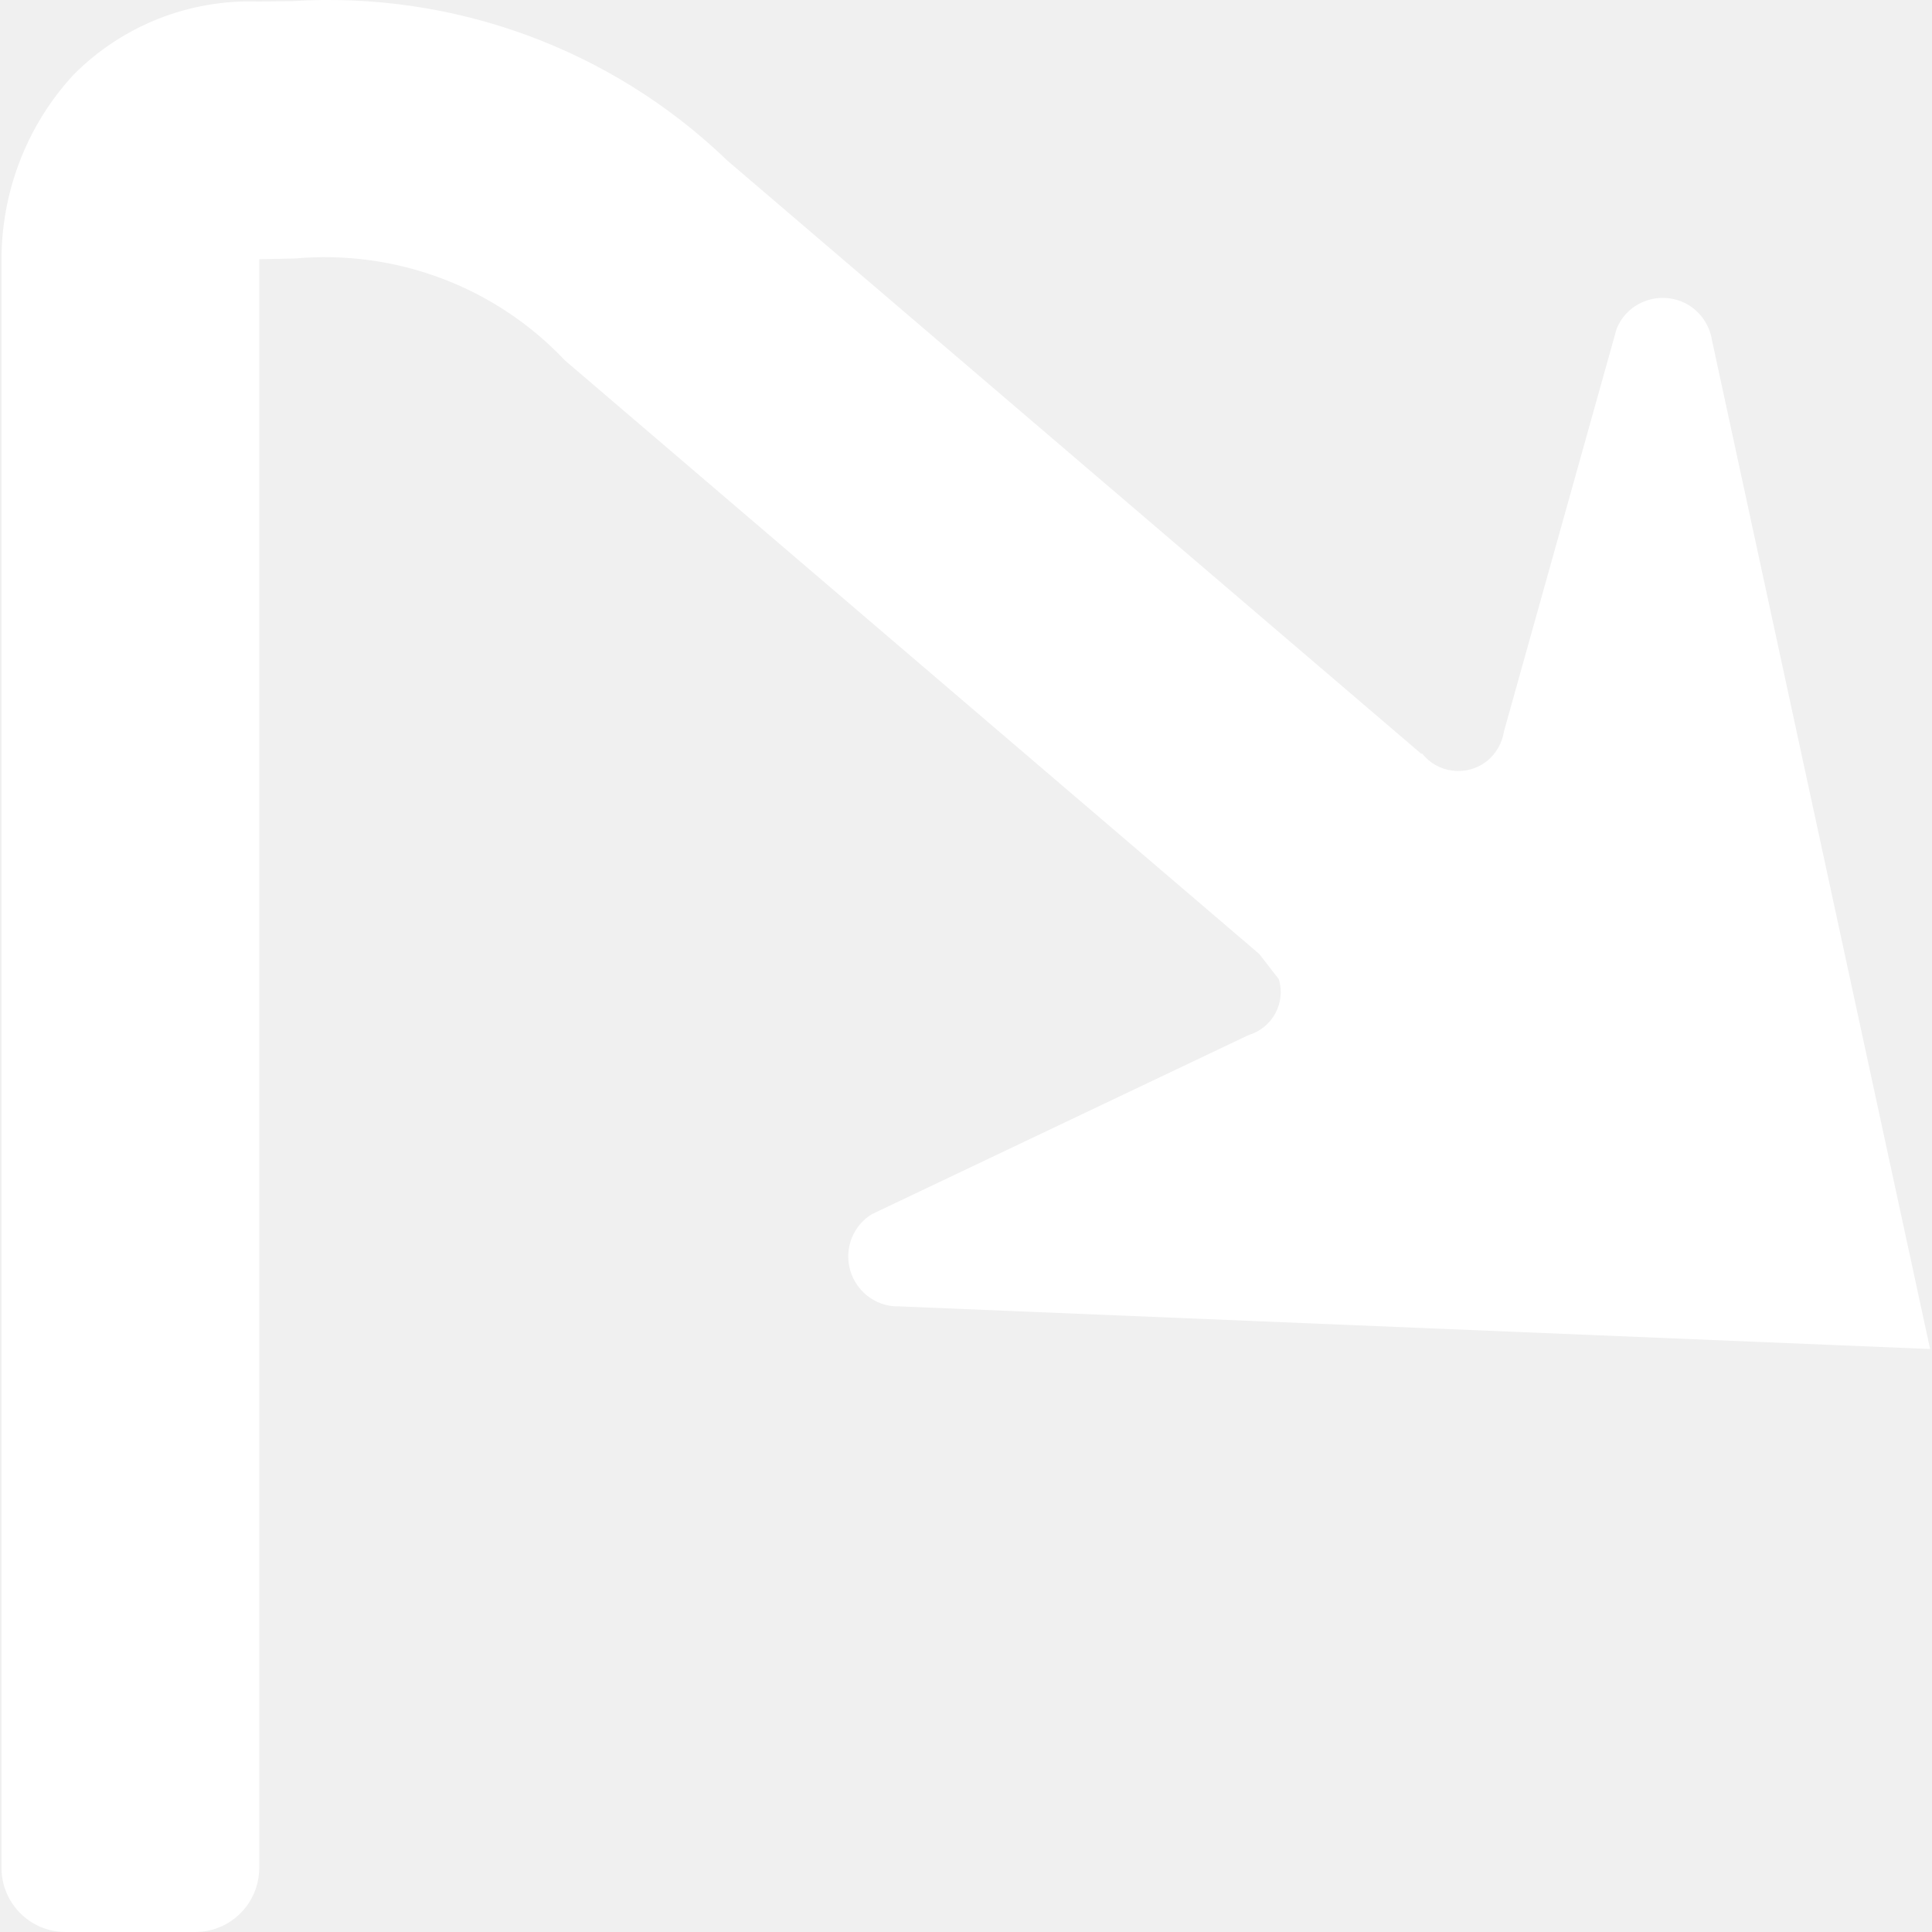
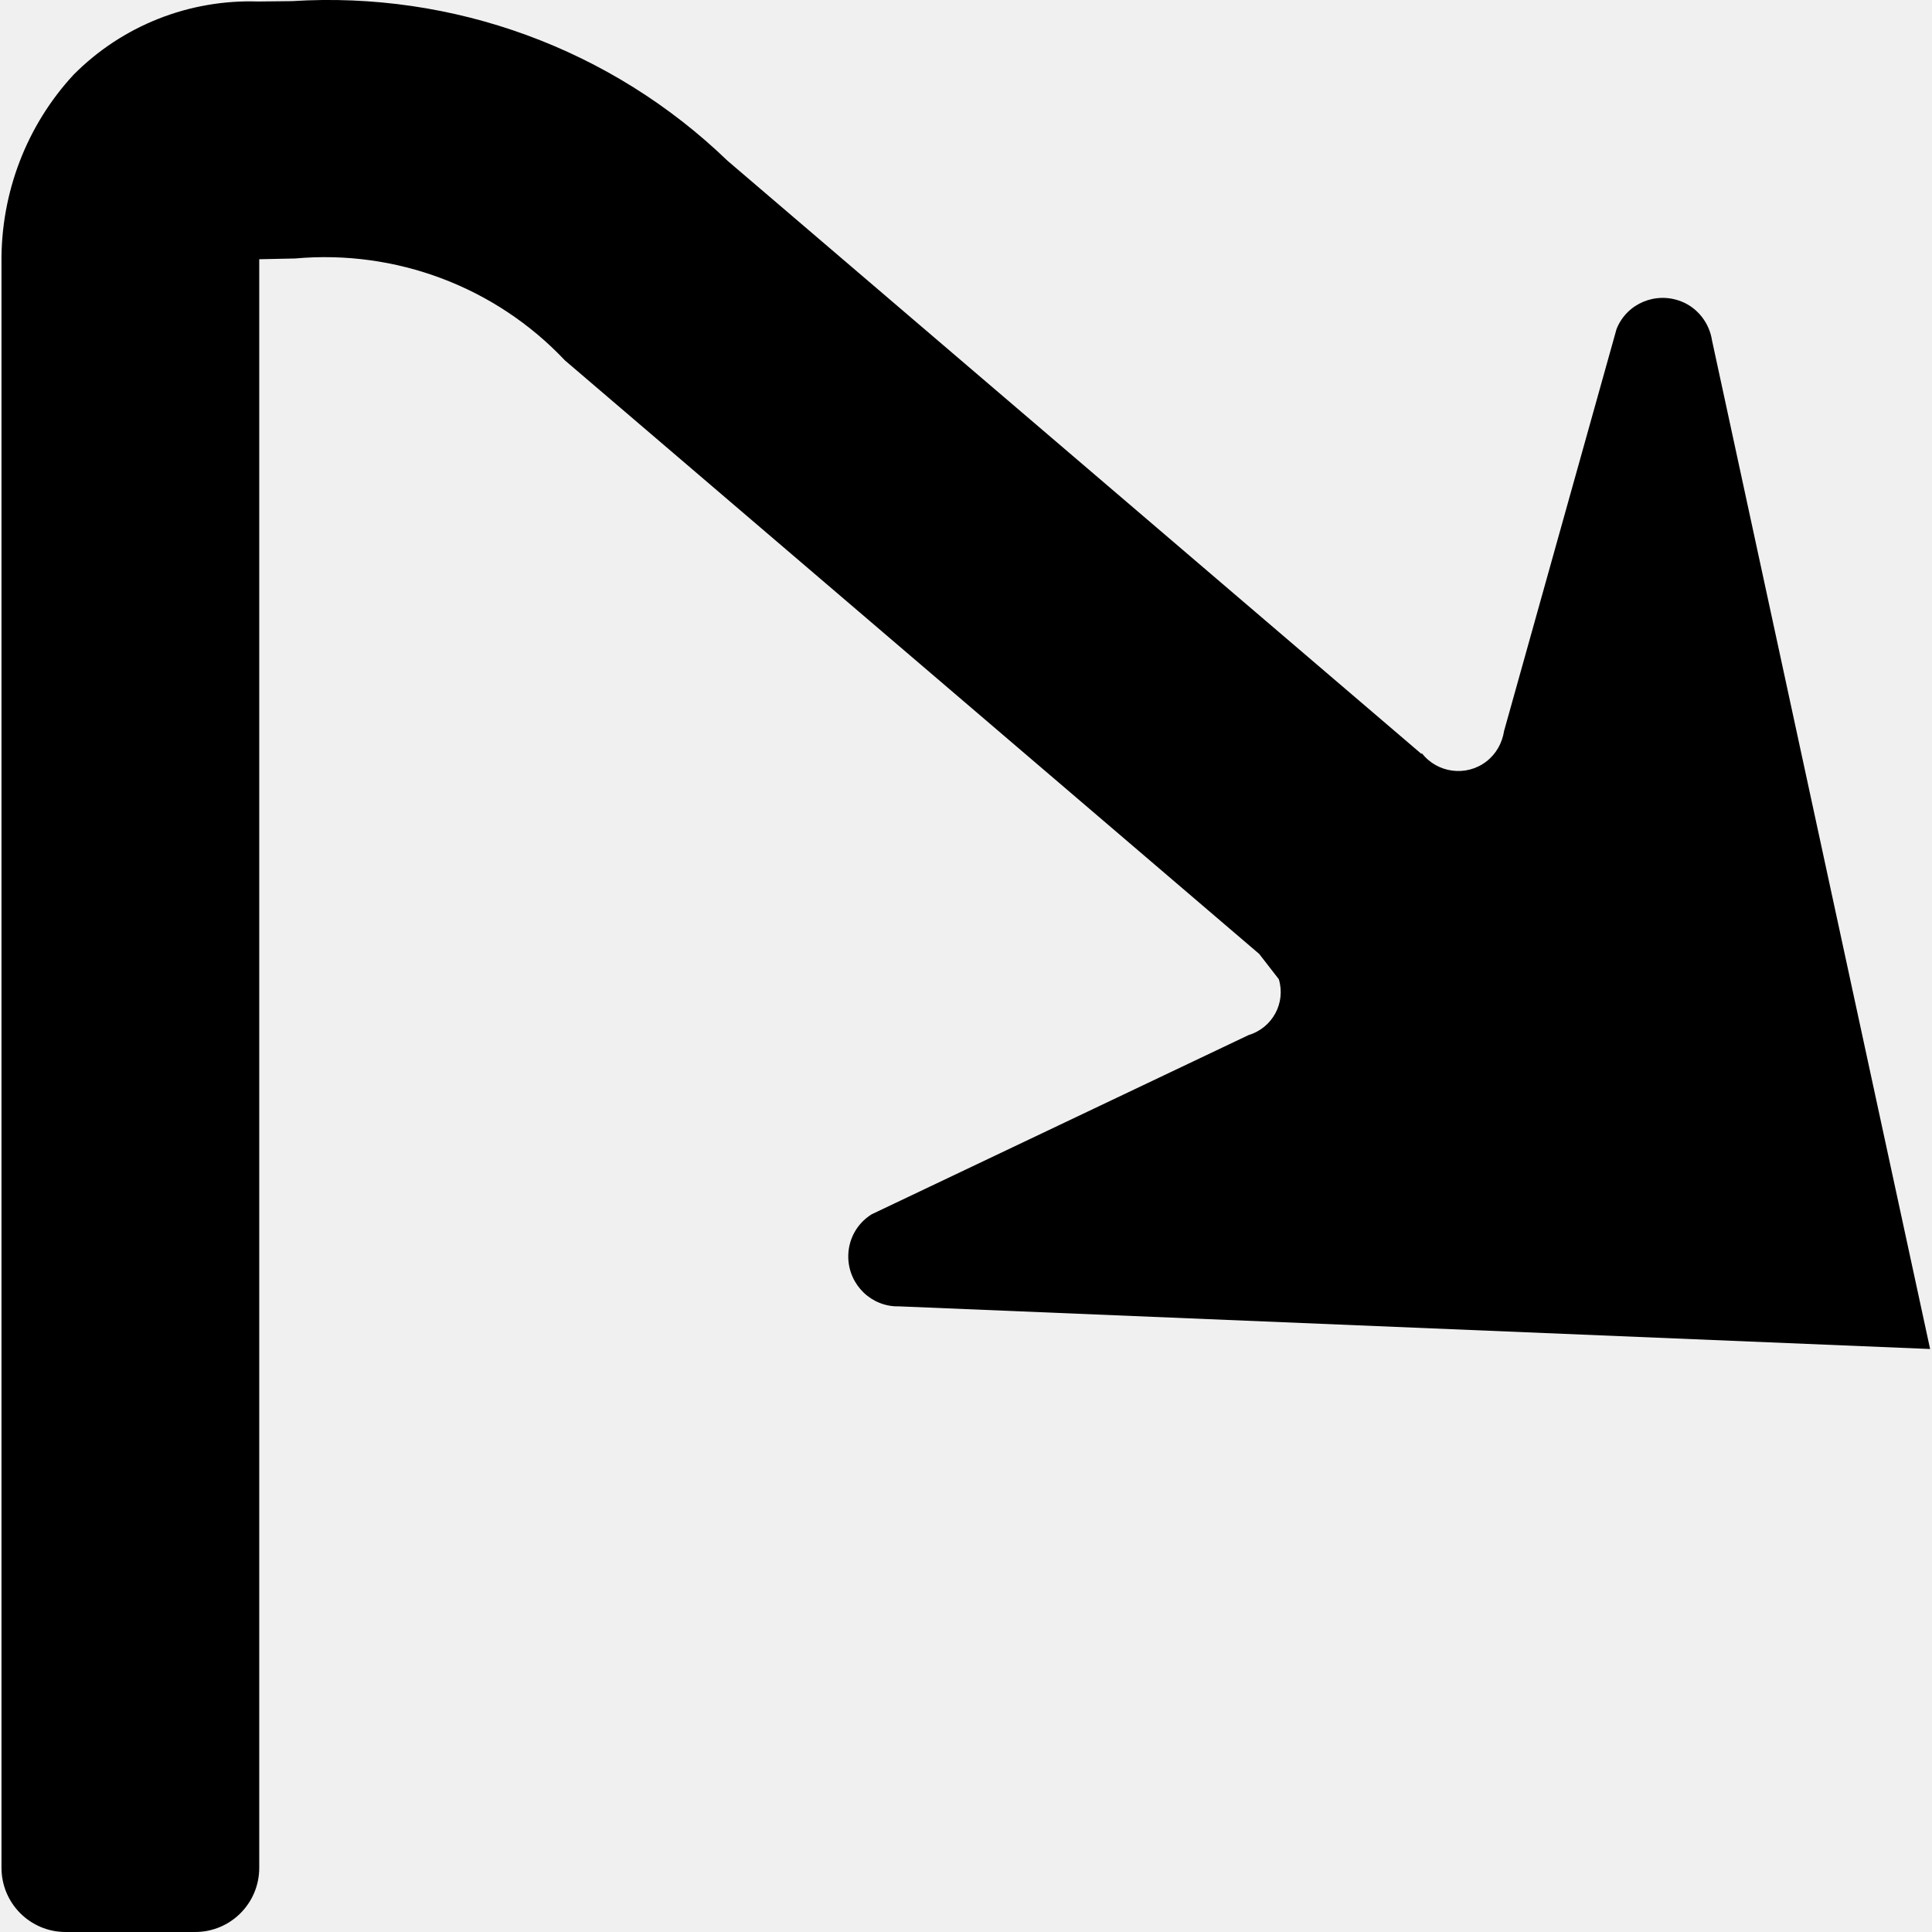
<svg xmlns="http://www.w3.org/2000/svg" version="1.1" id="Layer_1" x="0px" y="0px" viewBox="0 0 512 512" style="enable-background:new 0 0 512 512;" xml:space="preserve">
-   <g fill="white">
+   <g fill="black">
    <path d="M17.4,512c-9.4,0-17-7.6-17-17l0-425.4C0.2,51.2,7,33.3,19.5,19.8c12.9-13,30.6-20,48.9-19.4l9-0.1   c42.7-2.7,84.6,12.6,115.4,42.3l183.9,157.2l0.1-0.2c4.1,5.3,11.8,6.3,17.1,2.2c2.6-2,4.2-4.9,4.7-8.1l29.8-106.5   c2.7-6.8,10.4-10,17.2-7.3c4.3,1.7,7.4,5.7,8.1,10.3l57.8,267.3l-273.2-11.3c-7.3,0.2-13.3-5.6-13.5-12.9c-0.1-4.7,2.2-9,6.2-11.5   l99.9-47.5c6.3-1.9,9.9-8.5,8-14.8l-5.2-6.7l-184-157.3C131.3,76,104.9,66.1,78.2,68.5l-9.5,0.2V495c0,9.4-7.6,17-17,17H17.4z" />
  </g>
</svg>
